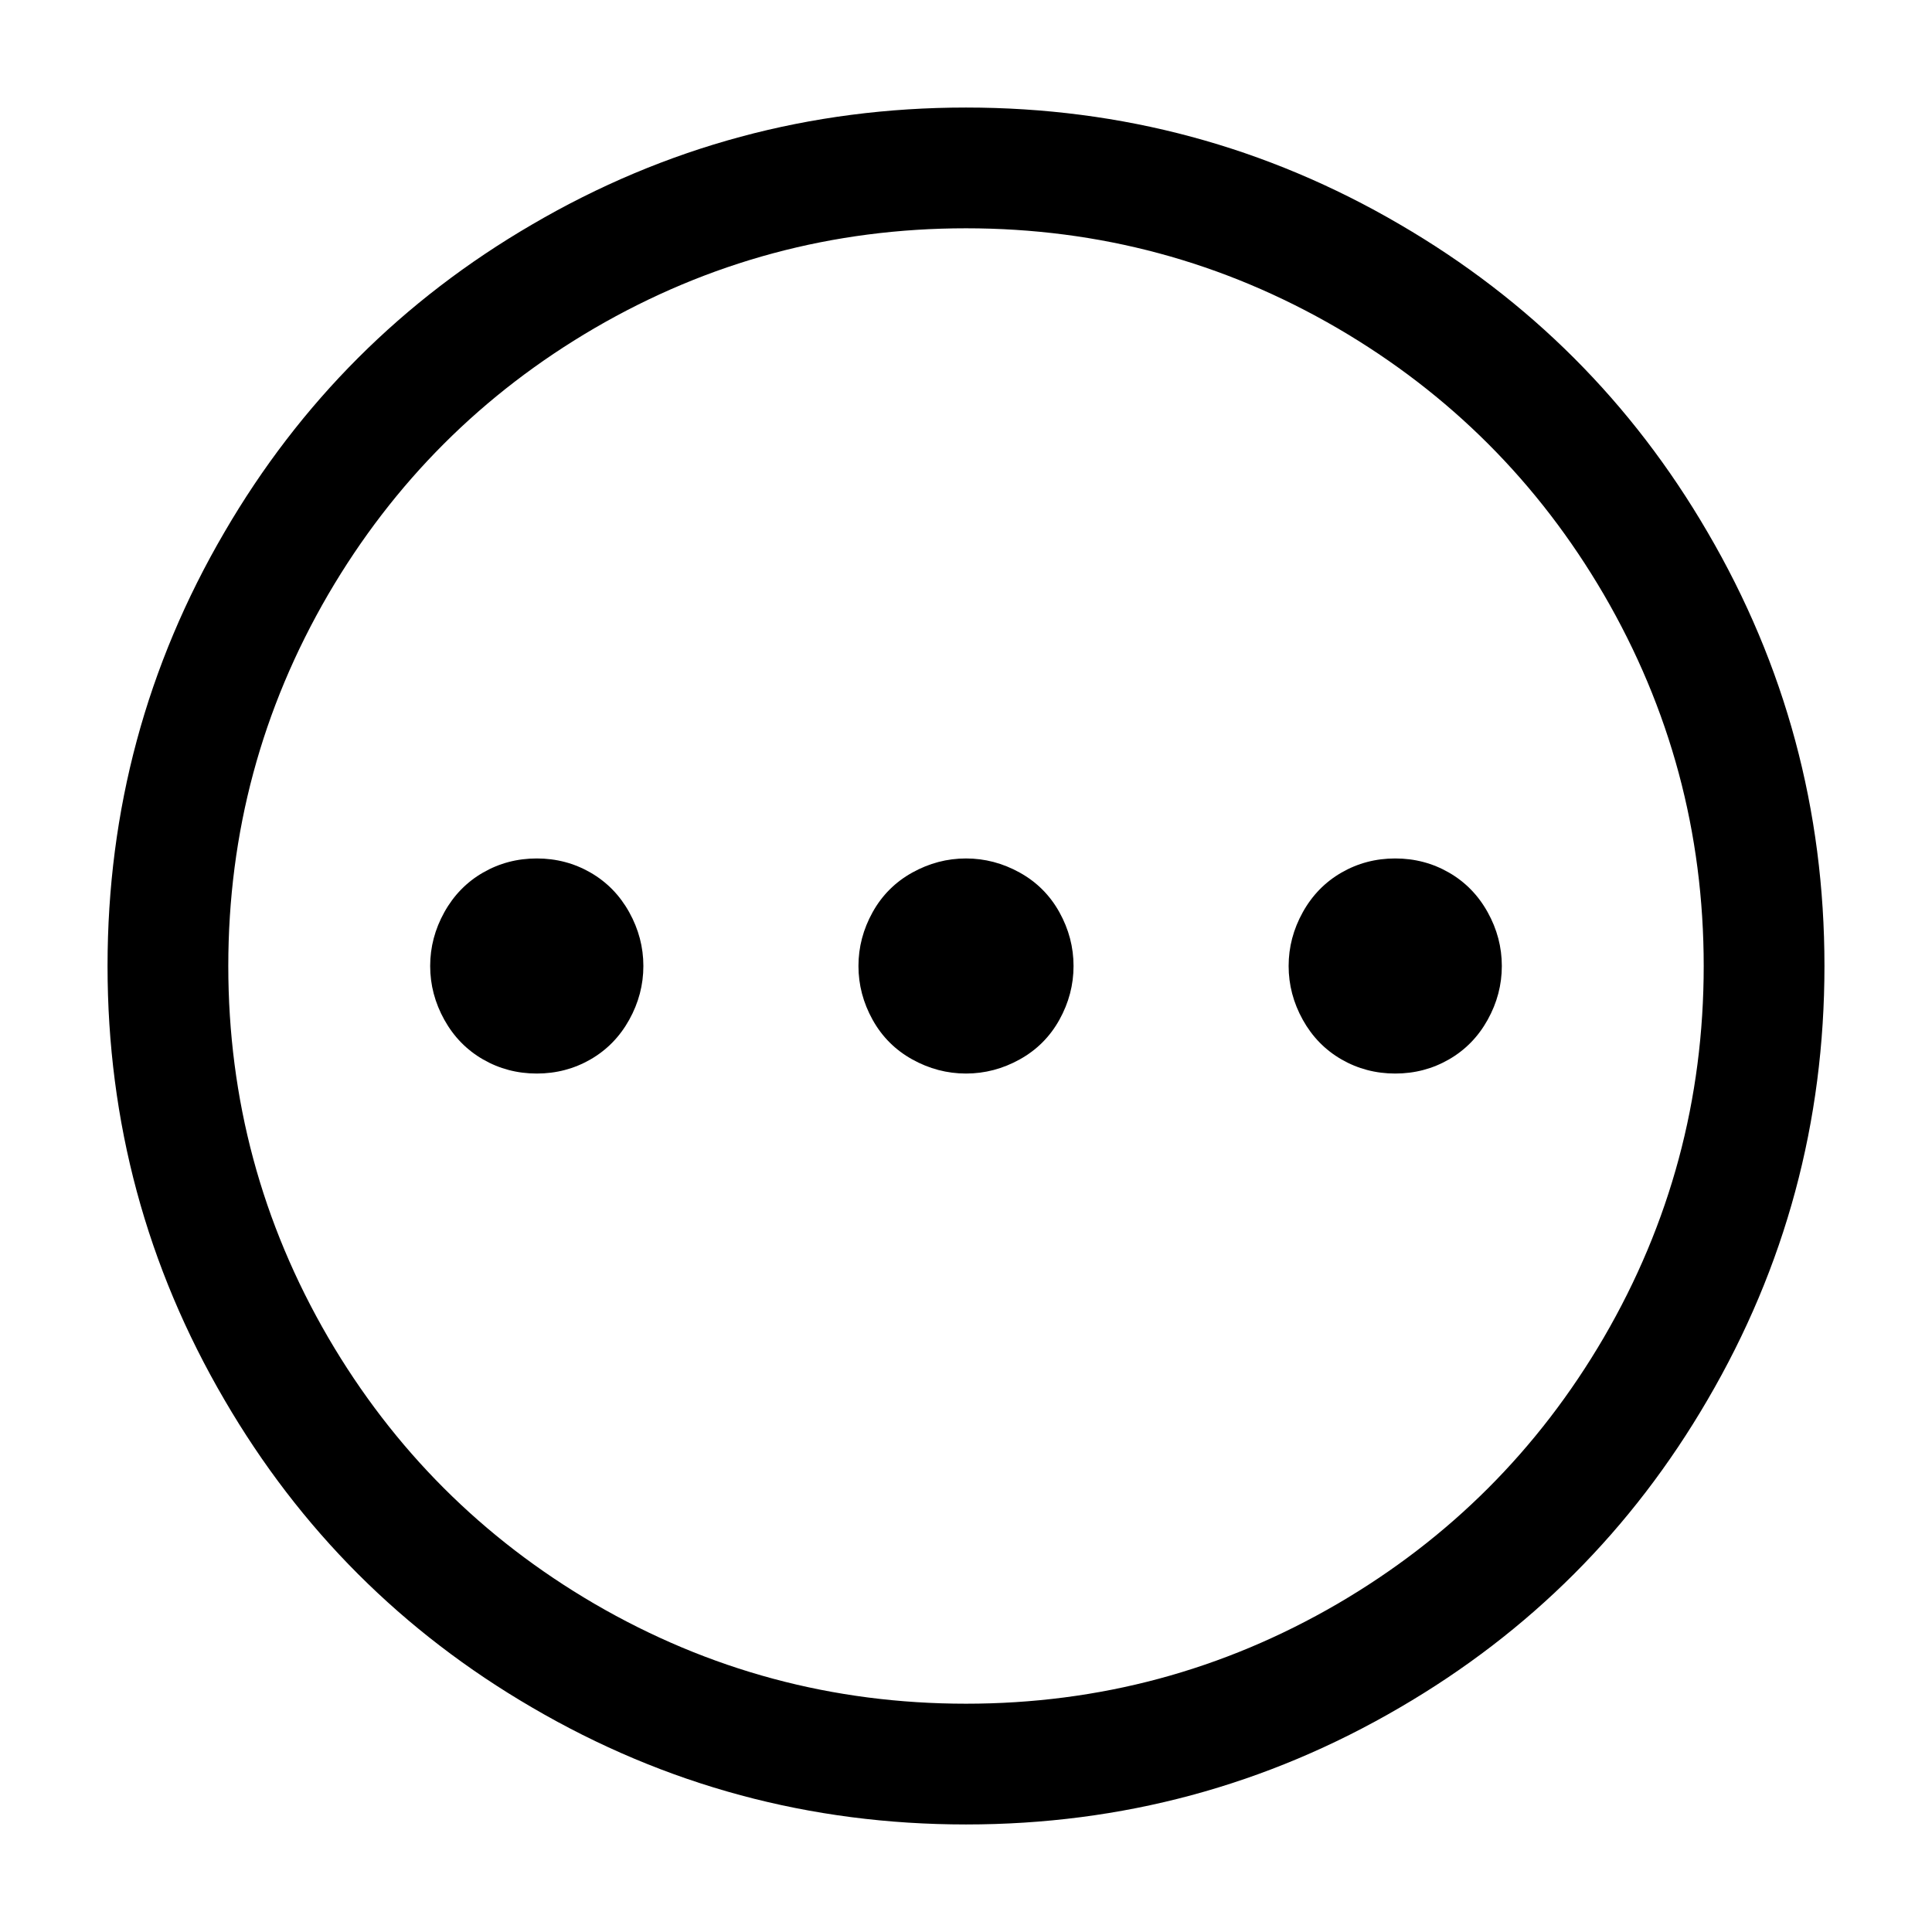
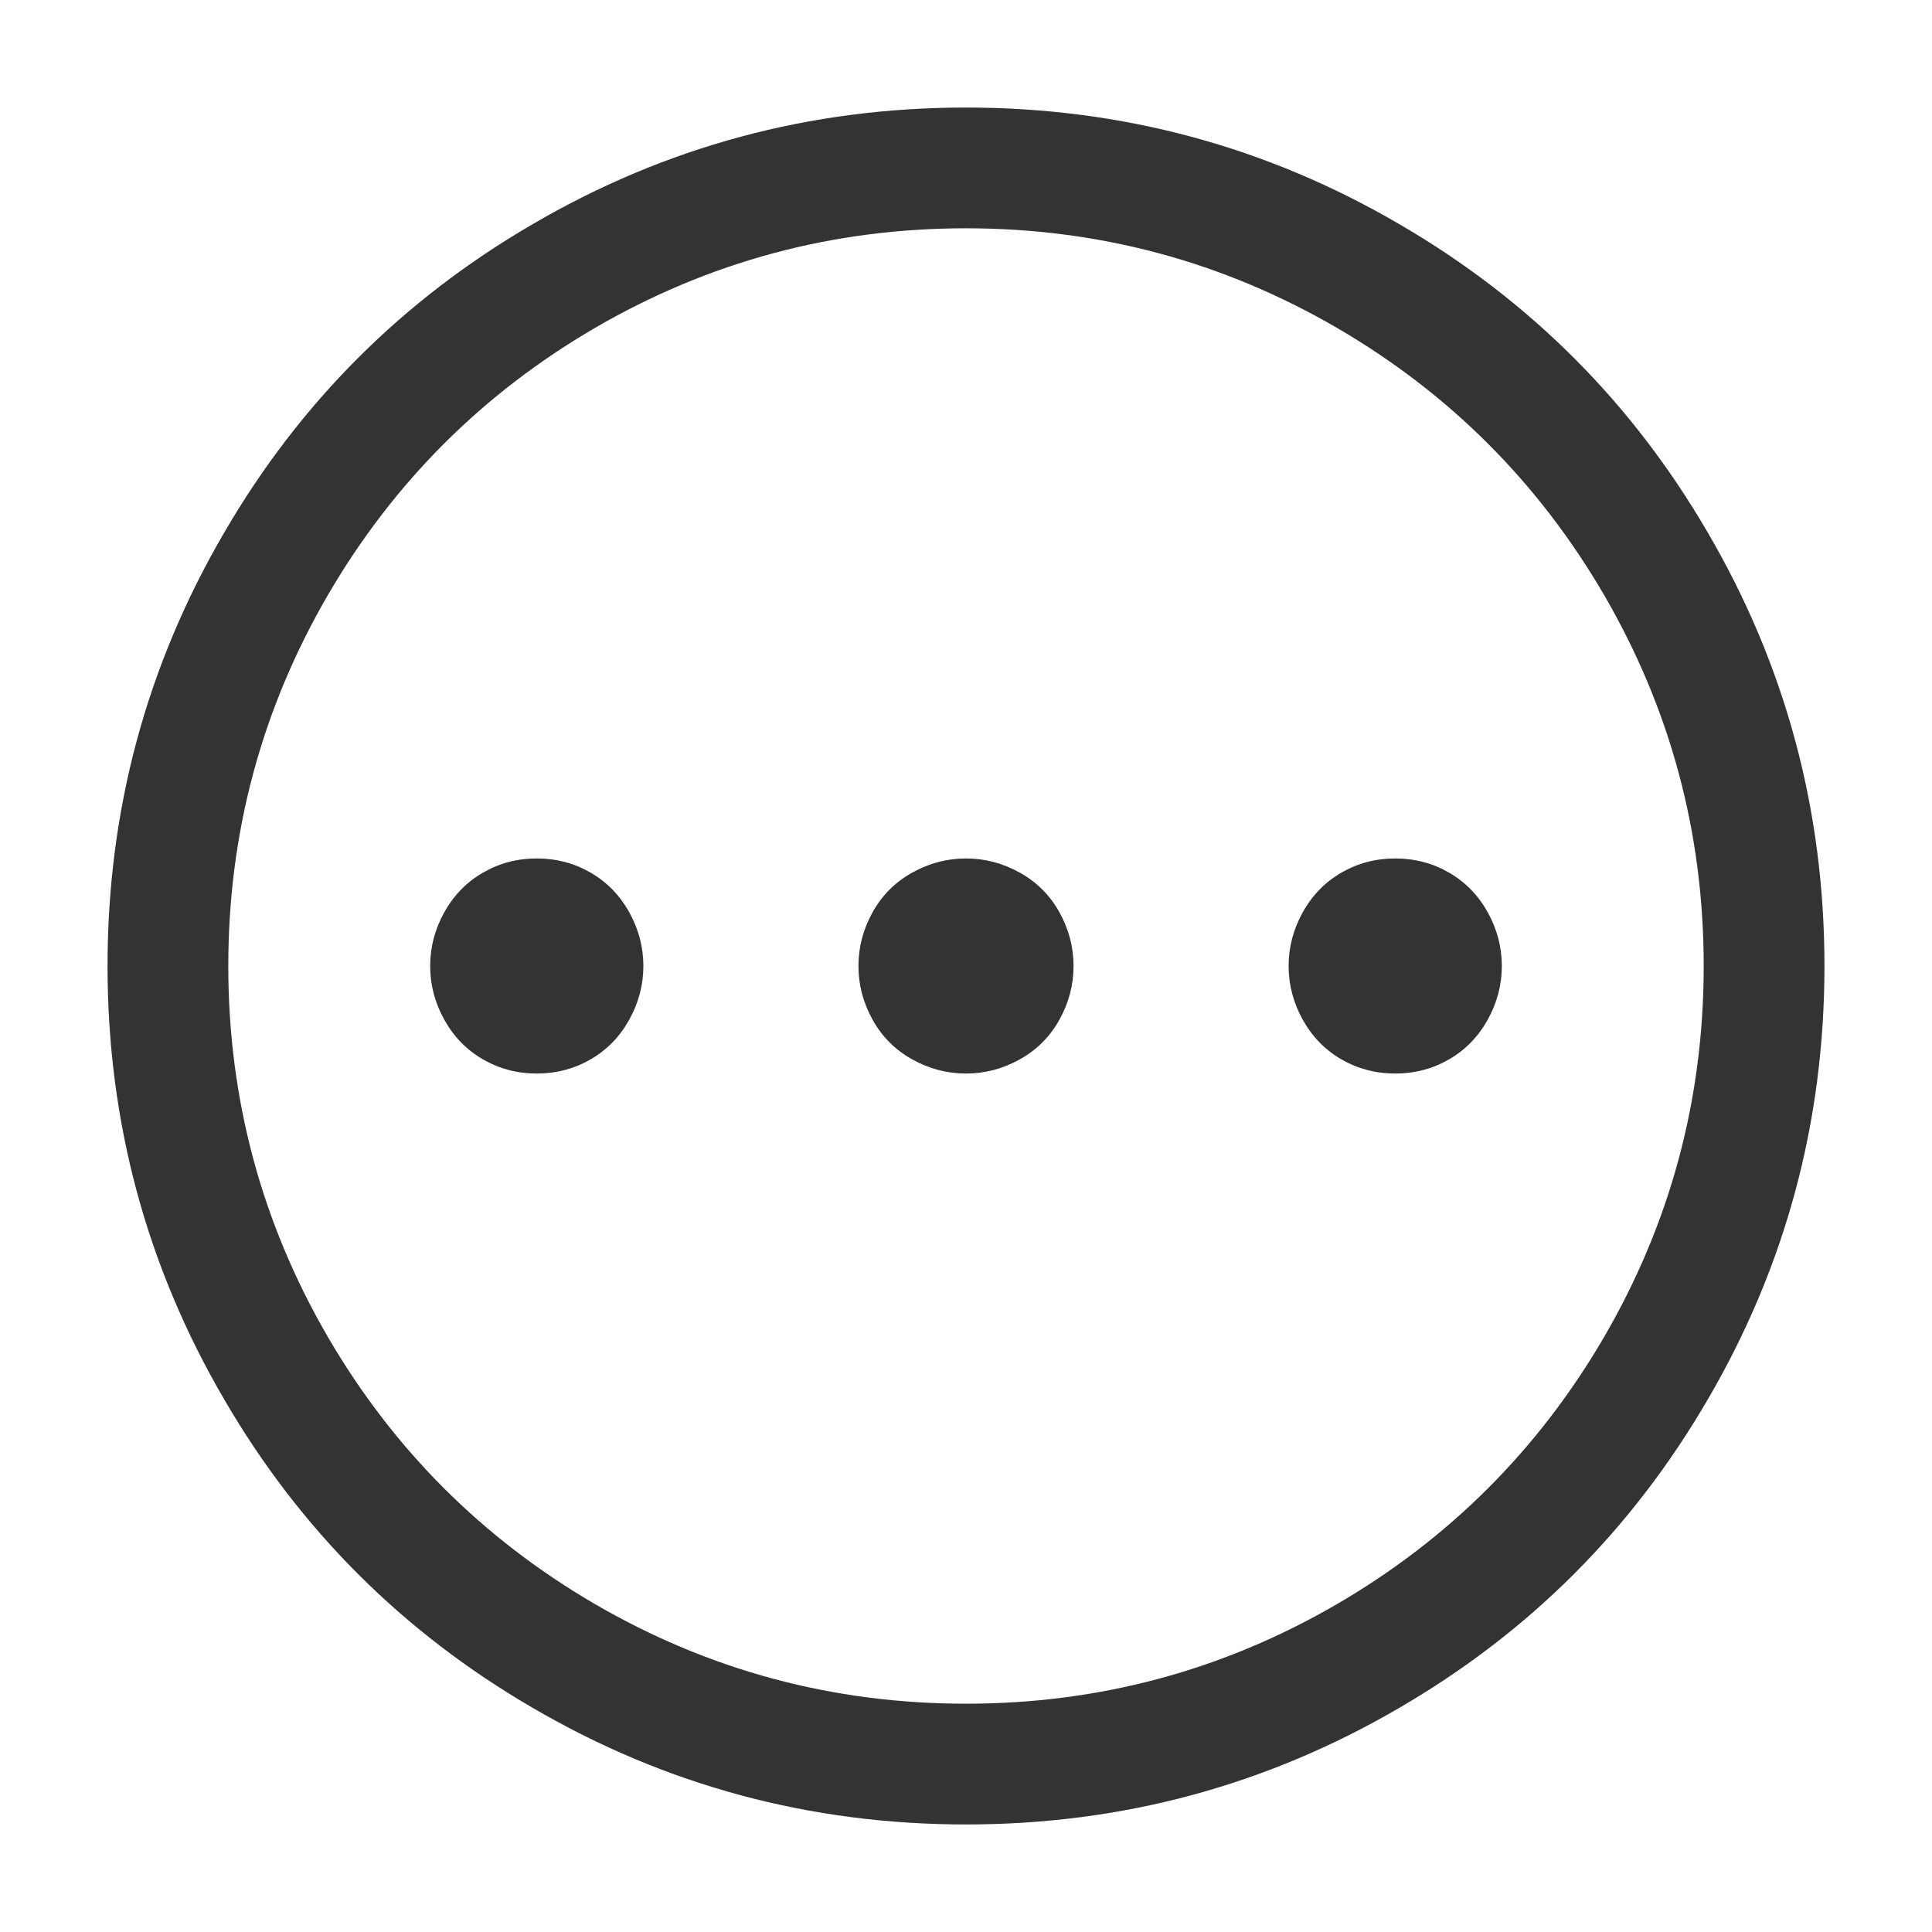
<svg xmlns="http://www.w3.org/2000/svg" viewBox="0 0 1024 1024" width="32" height="32">
-   <path fill="currentColor" d="M315 850v0q-89-52-141-141-53-91-53-197t53-197q52-89 141-141 91-53 197-53t197 53q89 52 141 141 53 91 53 197t-53 197q-52 89-141 141-91 53-197 53t-197-53zM742 905v0q103-60 163-163 62-106 62-230t-62-230q-60-103-163-163-106-62-230-62t-230 62q-103 60-163 163-62 106-62 230t62 230q60 103 163 163 106 62 230 62t230-62zM462.5 483.5q7.5-13.5 21-21T512 455t28.5 7.5 21 21 7.5 28.5-7.5 28.5-21 21T512 569t-28.5-7.5-21-21T455 512t7.5-28.5zM235.5 483.5q7.5-13.5 20.5-21t28.5-7.5 28.5 7.5 20.5 21 7.5 28.5-7.5 28.5-20.5 21-28.5 7.5-28.5-7.5-20.5-21T228 512t7.5-28.5zM690.5 483.5q7.5-13.5 20.5-21t28.5-7.5 28.5 7.5 20.5 21 7.5 28.5-7.5 28.5-20.5 21-28.5 7.5-28.5-7.5-20.5-21T683 512t7.5-28.5z" />
+   <path fill="#333333" d="M315 850v0q-89-52-141-141-53-91-53-197t53-197q52-89 141-141 91-53 197-53t197 53q89 52 141 141 53 91 53 197t-53 197q-52 89-141 141-91 53-197 53t-197-53zM742 905v0q103-60 163-163 62-106 62-230t-62-230q-60-103-163-163-106-62-230-62t-230 62q-103 60-163 163-62 106-62 230t62 230q60 103 163 163 106 62 230 62t230-62zM462.5 483.5q7.5-13.5 21-21T512 455t28.5 7.5 21 21 7.5 28.5-7.5 28.5-21 21T512 569t-28.5-7.5-21-21T455 512t7.5-28.5zM235.5 483.5q7.5-13.5 20.5-21t28.5-7.5 28.5 7.5 20.5 21 7.5 28.5-7.5 28.5-20.5 21-28.5 7.5-28.5-7.5-20.5-21T228 512t7.5-28.5zM690.5 483.5q7.5-13.5 20.5-21t28.5-7.5 28.5 7.5 20.5 21 7.5 28.5-7.5 28.5-20.5 21-28.5 7.5-28.5-7.5-20.5-21T683 512t7.5-28.5z" />
</svg>
